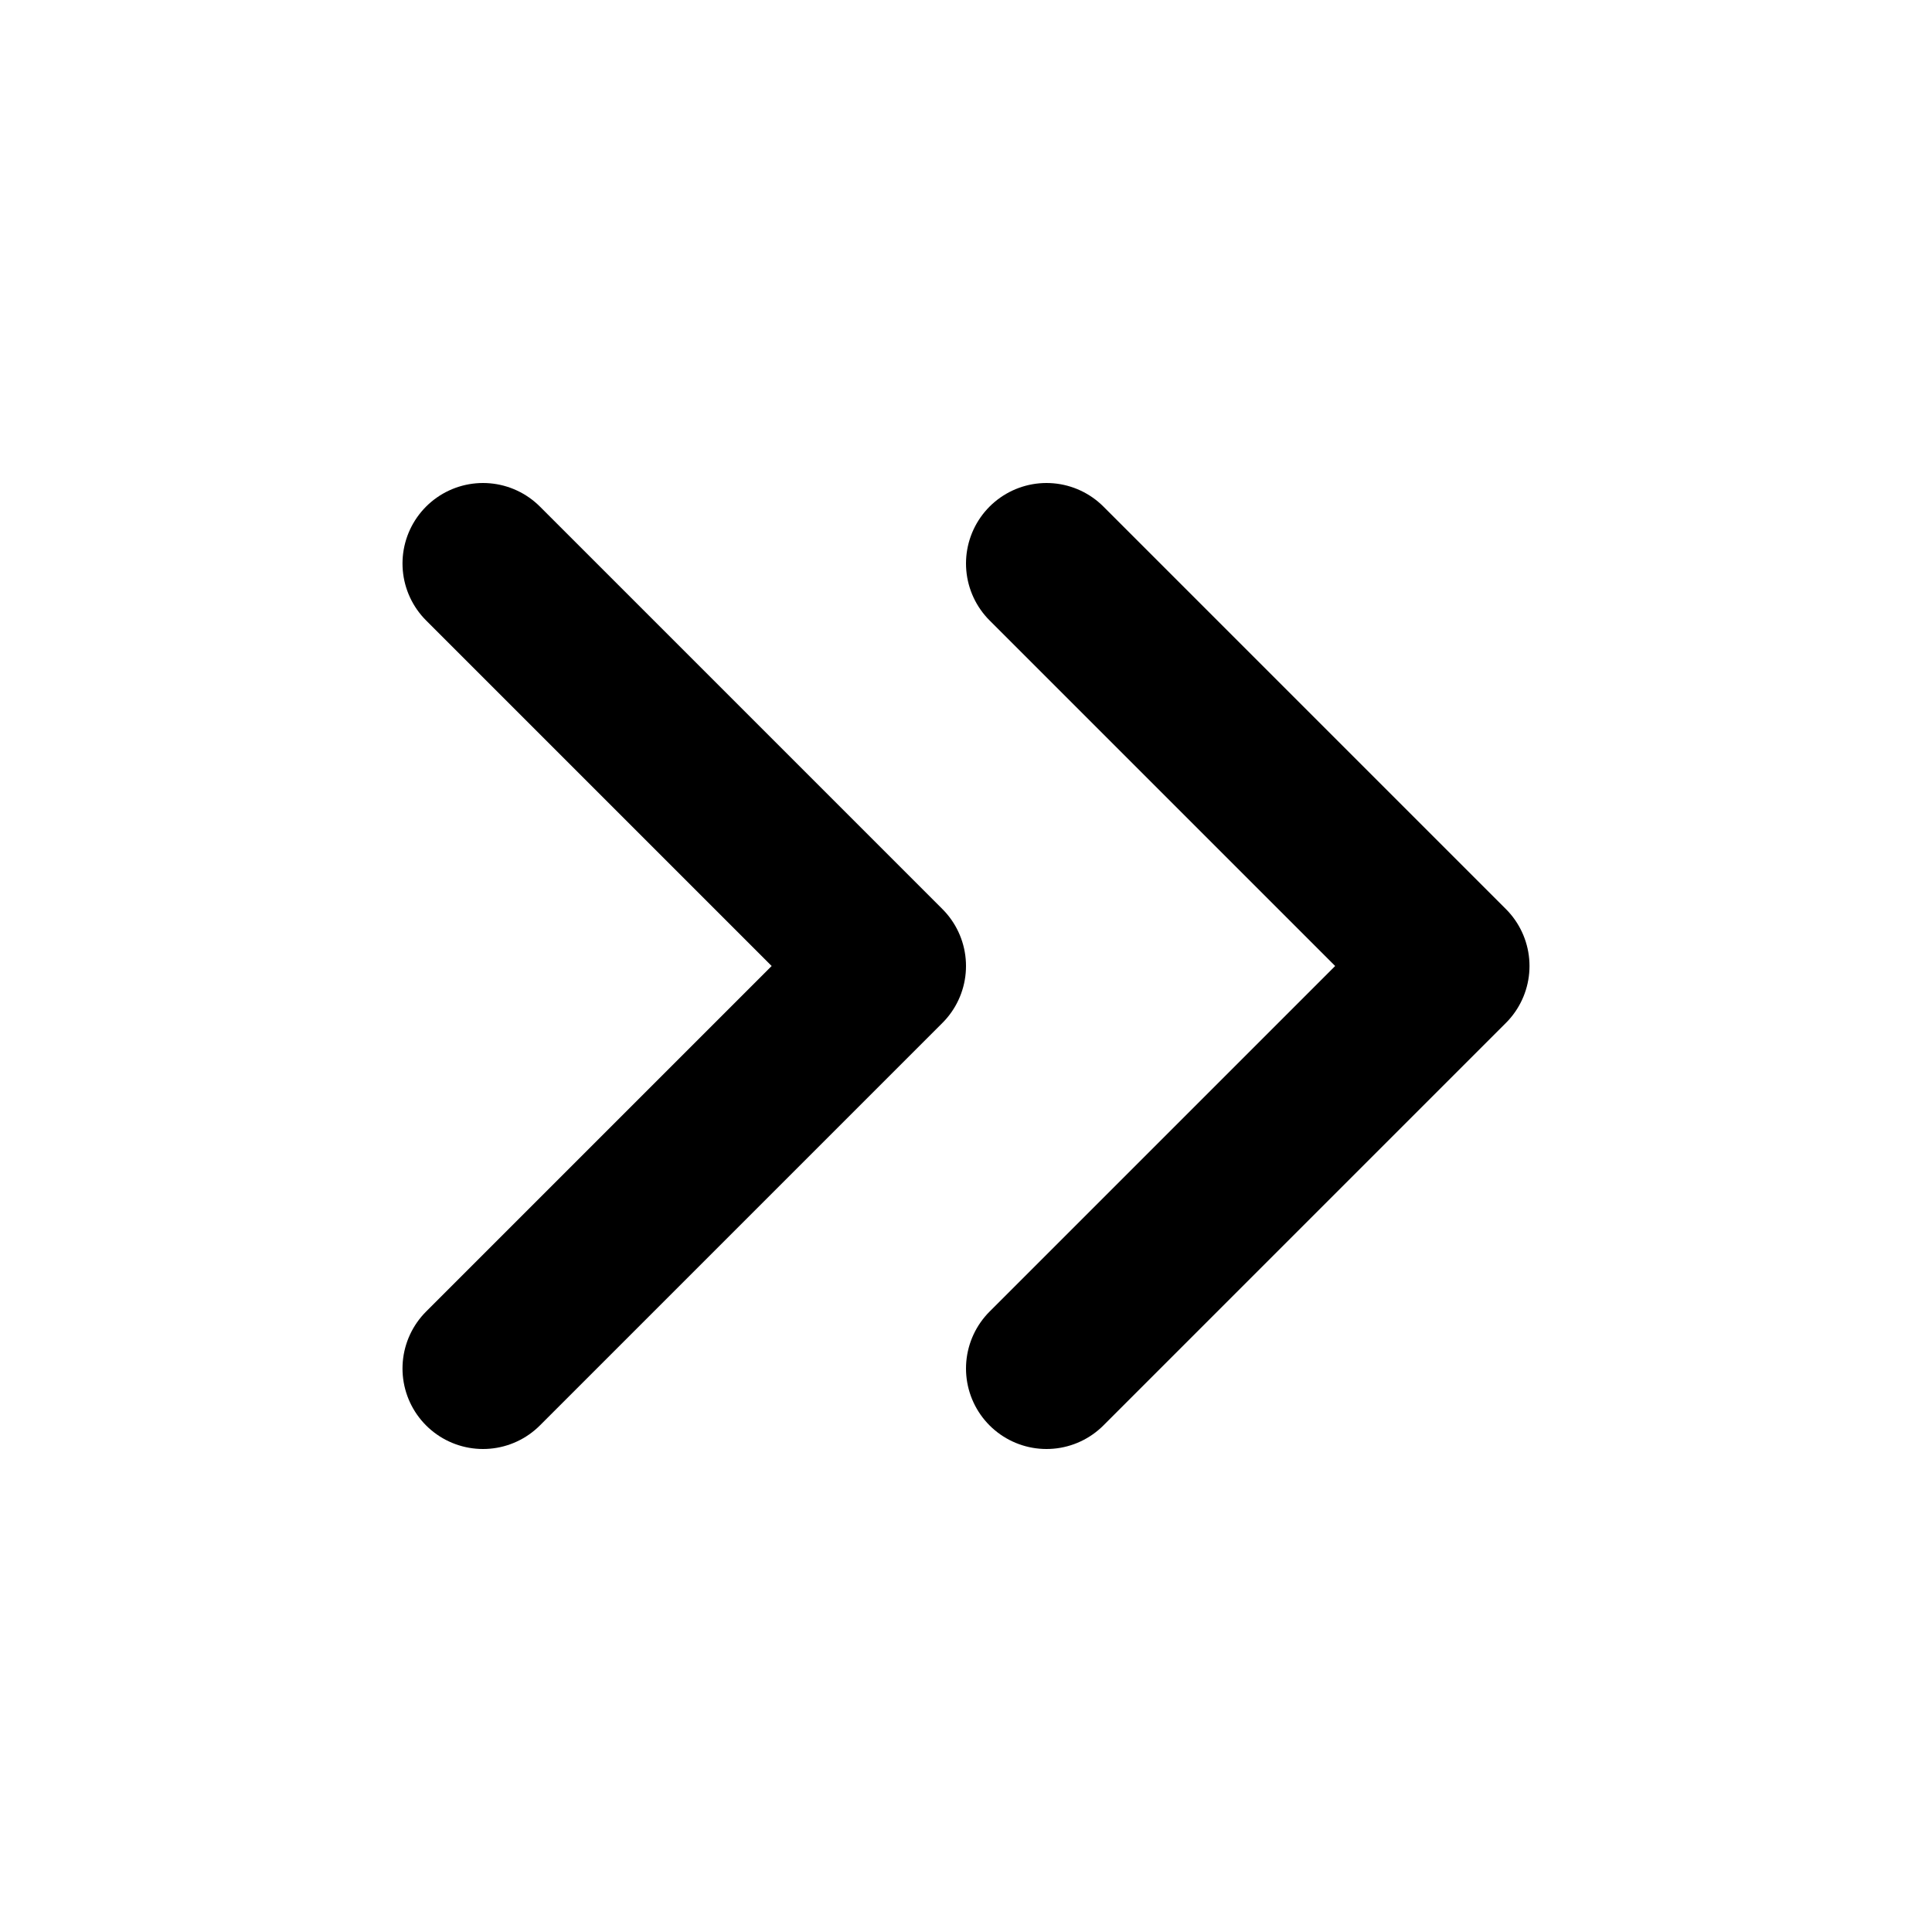
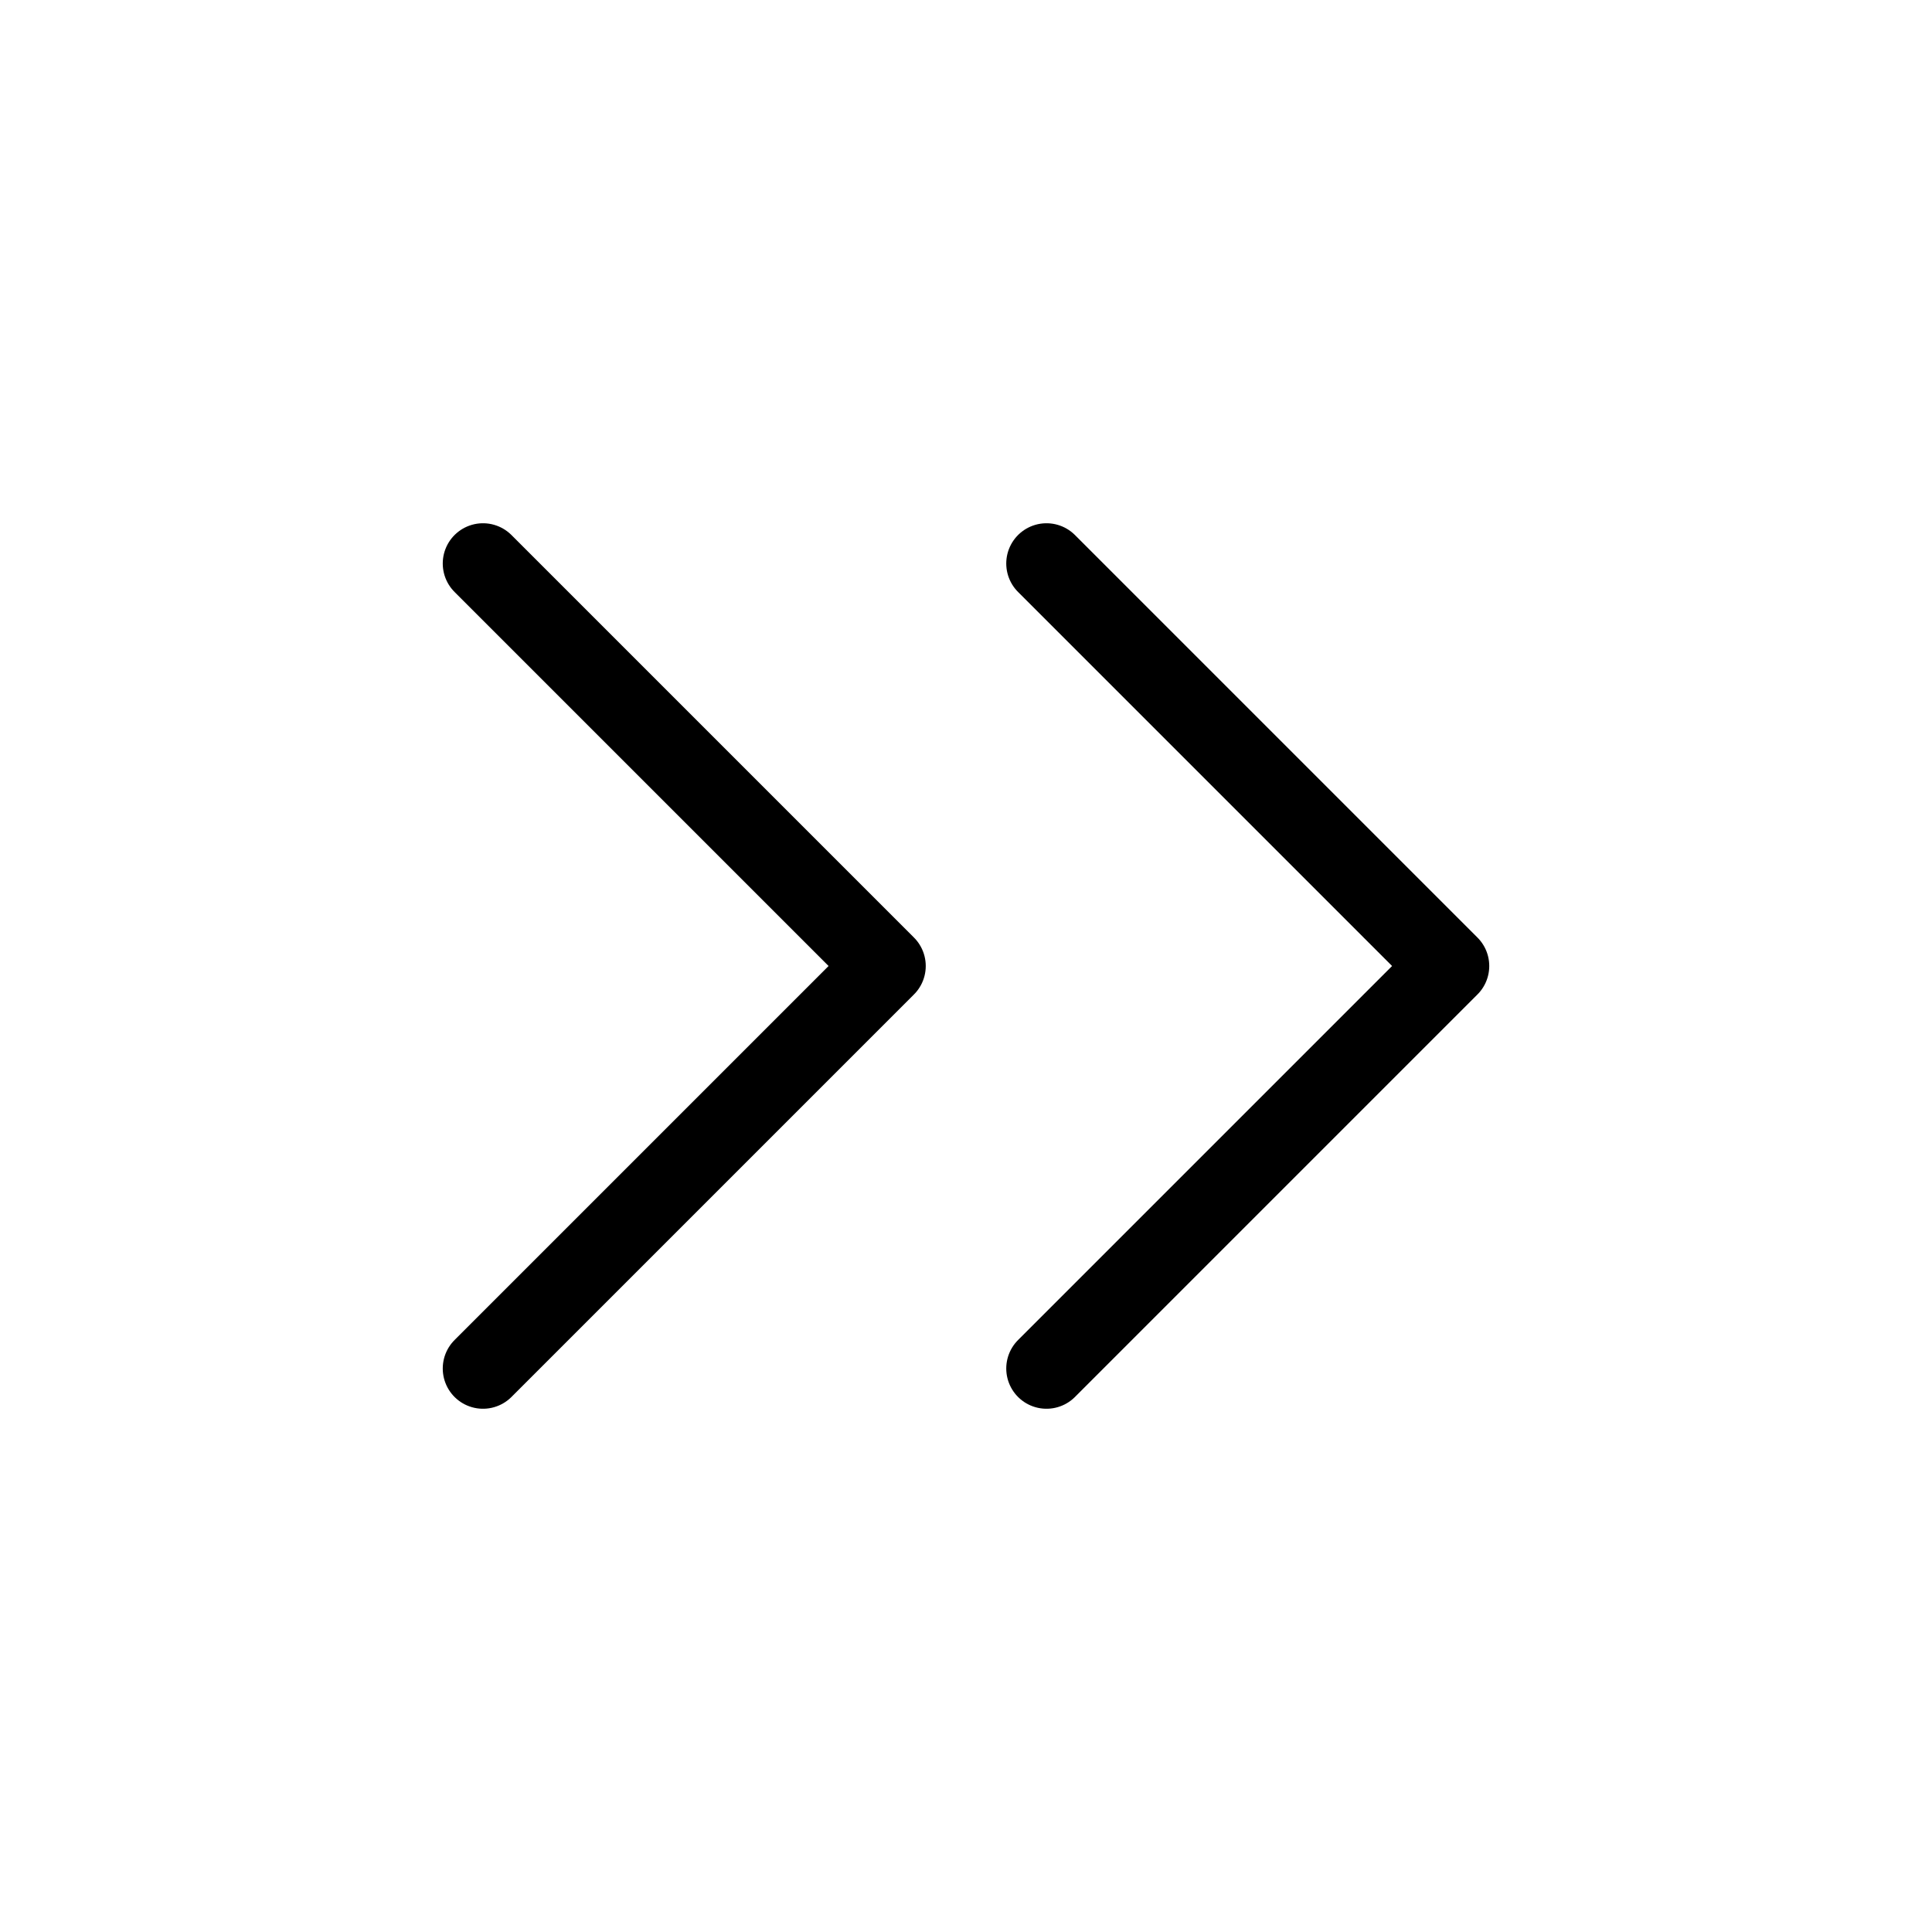
- <svg xmlns="http://www.w3.org/2000/svg" width="24" height="24" fill="none" stroke="currentColor" stroke-width="2" stroke-linecap="round" stroke-linejoin="round" class="feather feather-chevrons-right">
+ <svg xmlns="http://www.w3.org/2000/svg" width="24" height="24" fill="none" stroke="currentColor" stroke-linecap="round" stroke-linejoin="round" class="feather feather-chevrons-right">
  <path d="M13 17l5-5-5-5M6 17l5-5-5-5" />
</svg>
